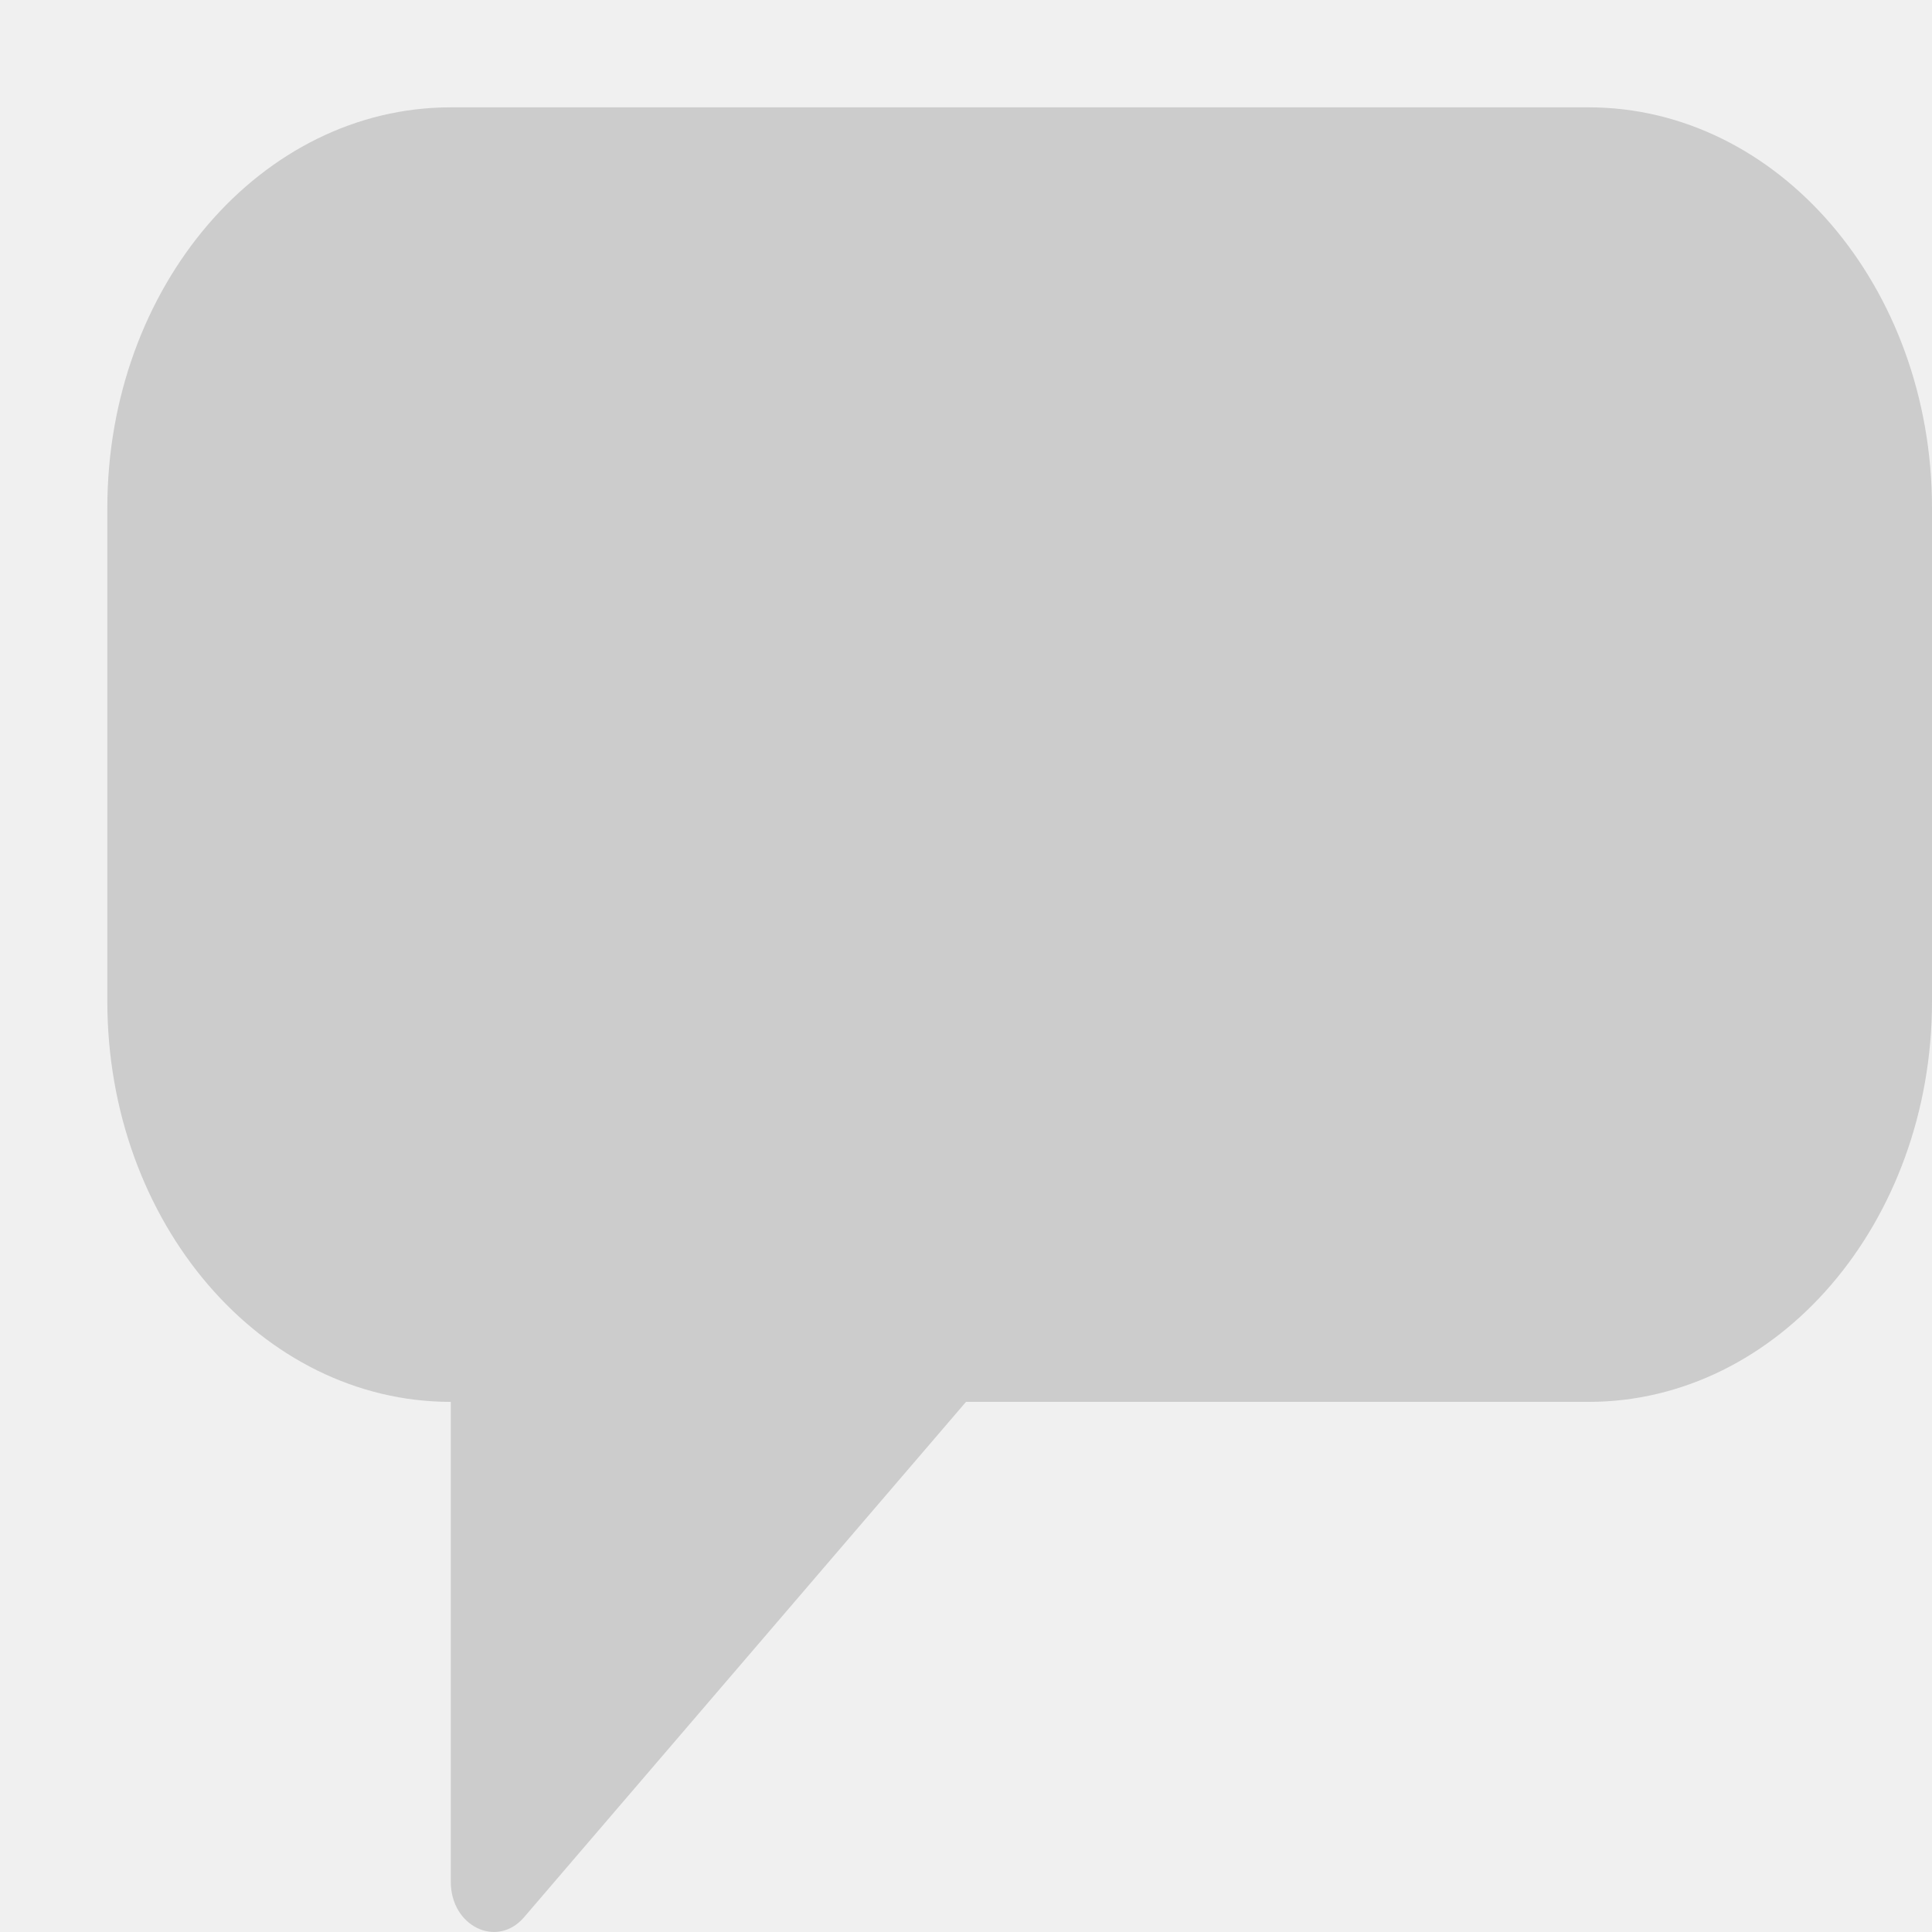
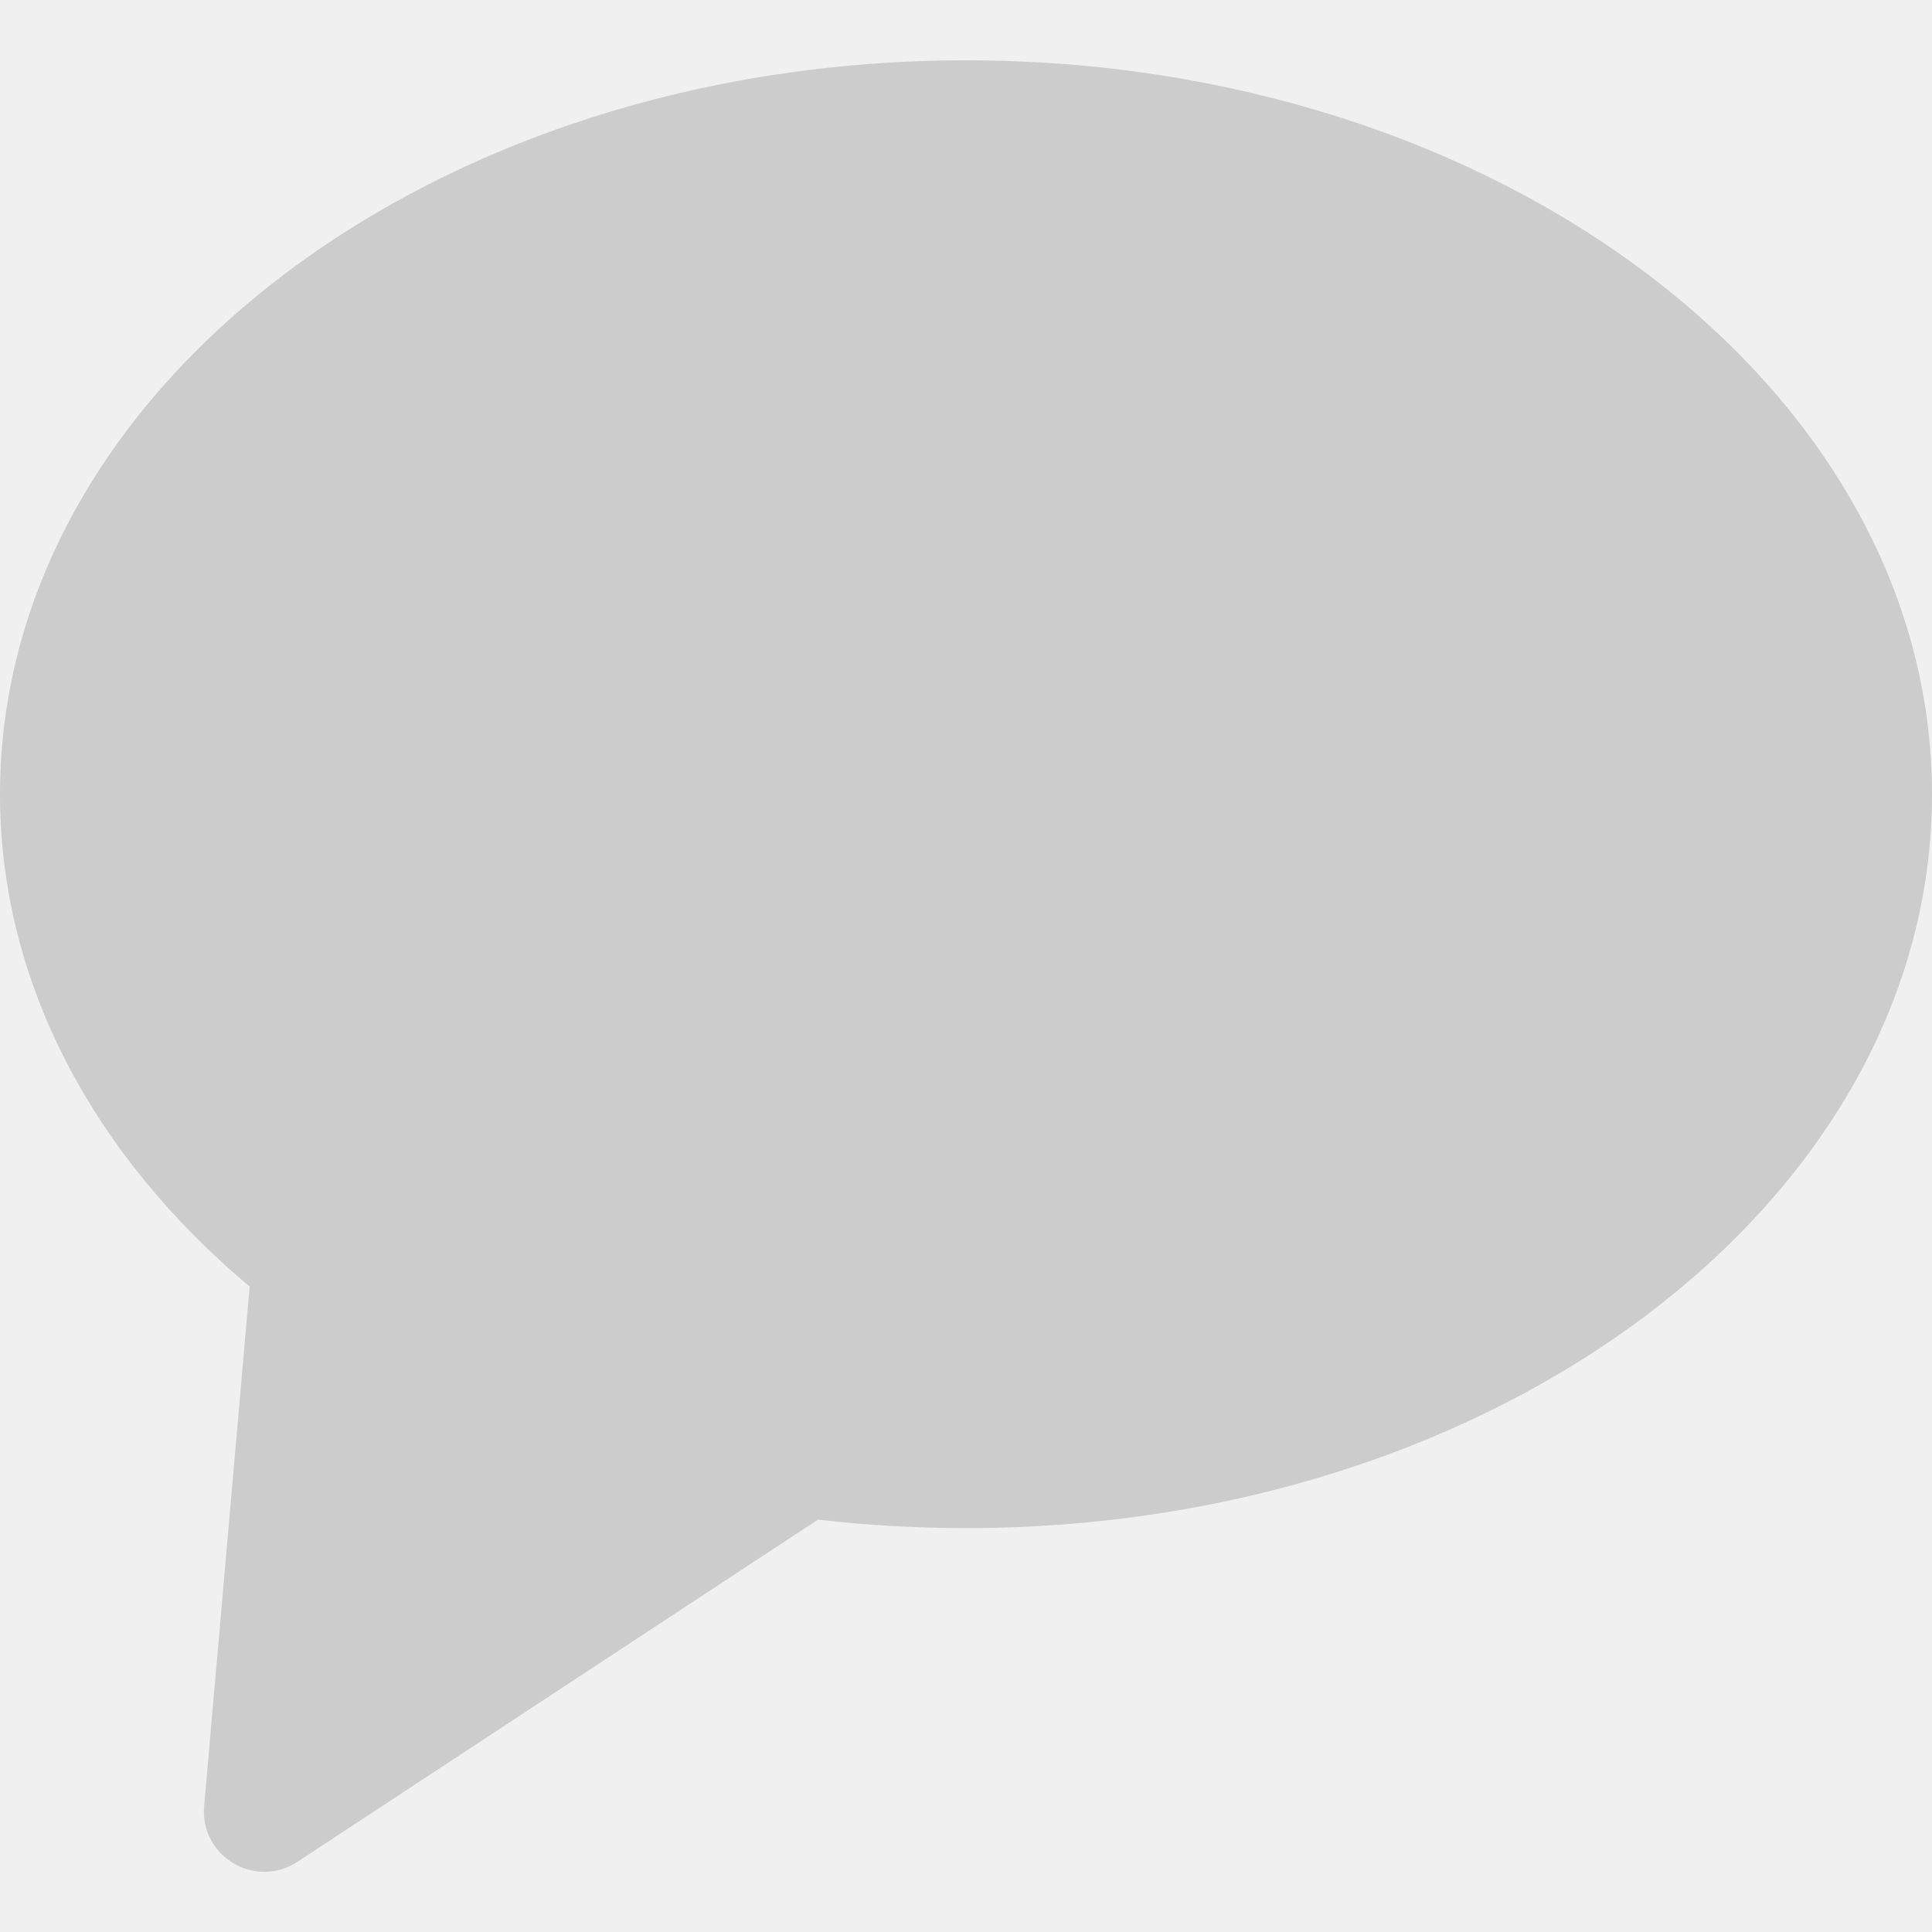
<svg xmlns="http://www.w3.org/2000/svg" width="18" height="18" viewBox="0 0 18 18" fill="none">
-   <path fill-rule="evenodd" clip-rule="evenodd" d="M4.883 17.862C4.631 18.156 4.2 17.948 4.2 17.533L4.2 13.061C2.433 13.061 1 11.39 1 9.329V4.732C1 2.671 2.433 1 4.2 1H14.8C16.567 1 18 2.671 18 4.732V9.329C18 11.39 16.567 13.061 14.8 13.061H9L4.883 17.862Z" fill="#CCCCCC" />
+   <g clip-path="url(#clip0_2584_7890)">
+     <path d="M9 14.237C13.971 14.237 18 11.176 18 7.4C18 3.624 13.971 0.562 9 0.562C4.029 0.562 0 3.624 0 7.4C0 9.165 0.881 10.774 2.326 11.987L1.902 16.827C1.86 17.295 2.378 17.604 2.771 17.346L7.621 14.158C8.07 14.21 8.531 14.237 9 14.237Z" fill="#CCCCCC" />
+   </g>
+   <defs>
+     <clipPath id="clip0_2584_7890">
+       <rect width="18" height="18" fill="white" />
+     </clipPath>
+   </defs>
</svg>
